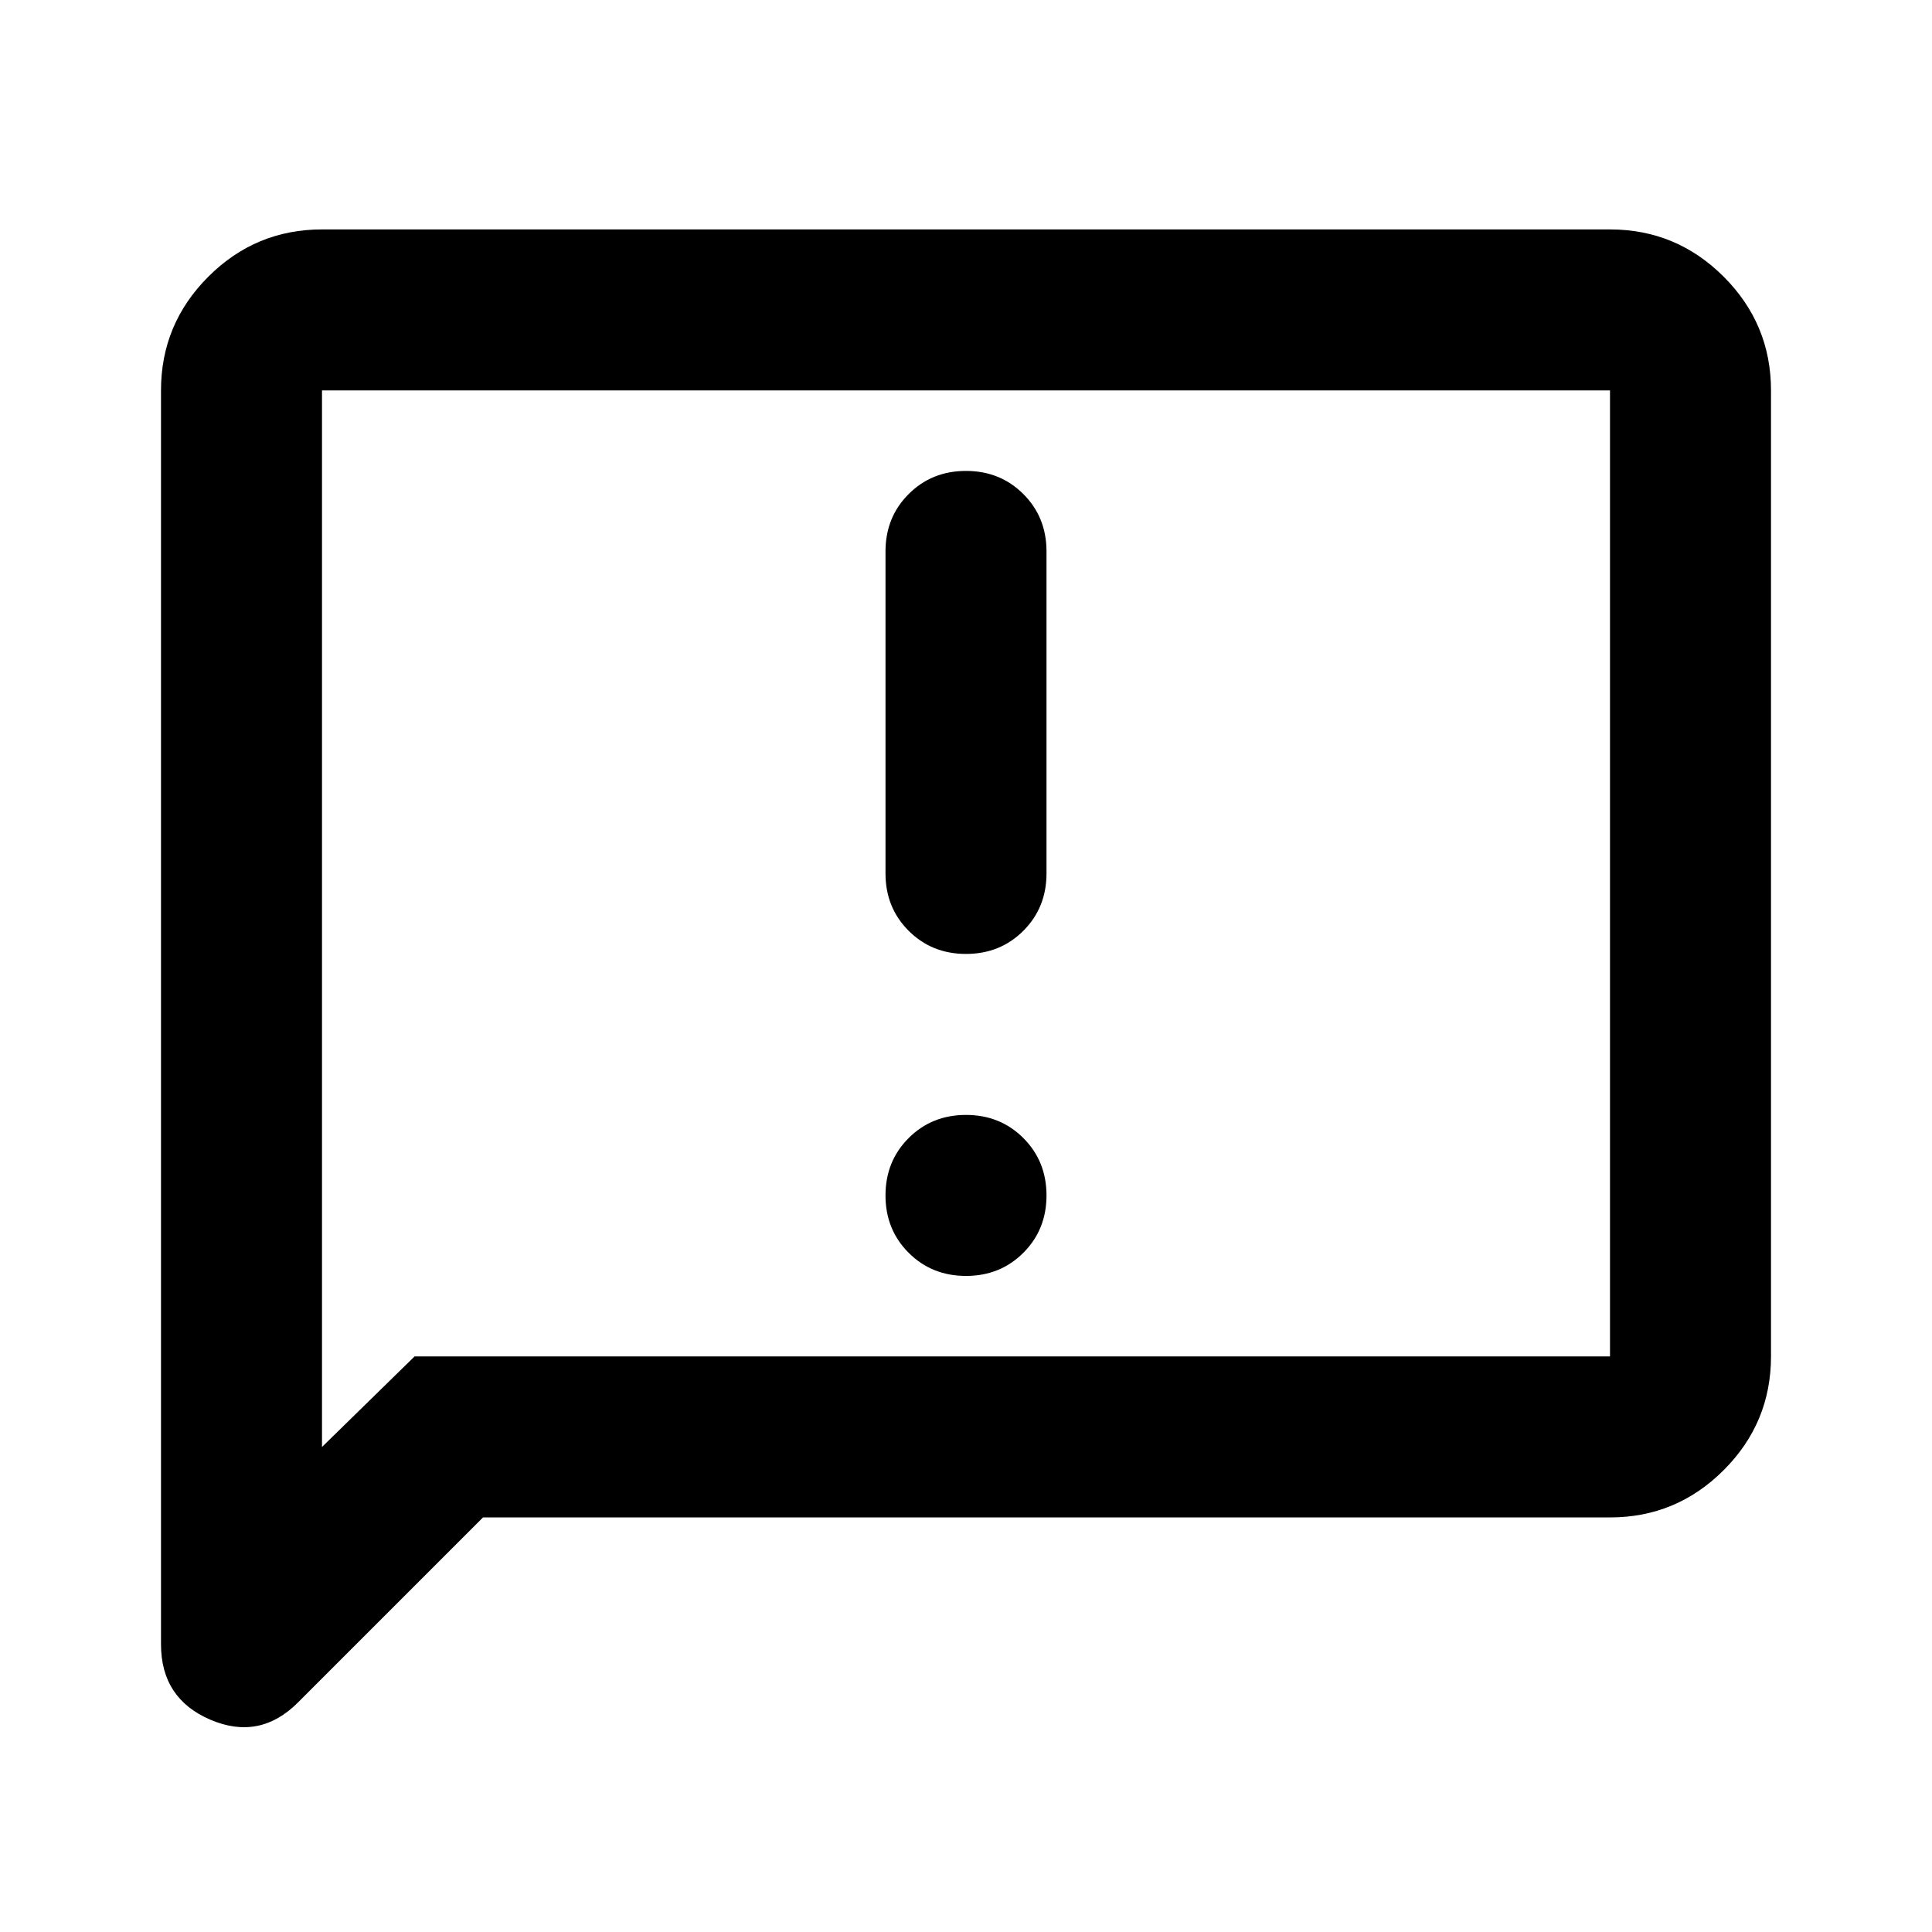
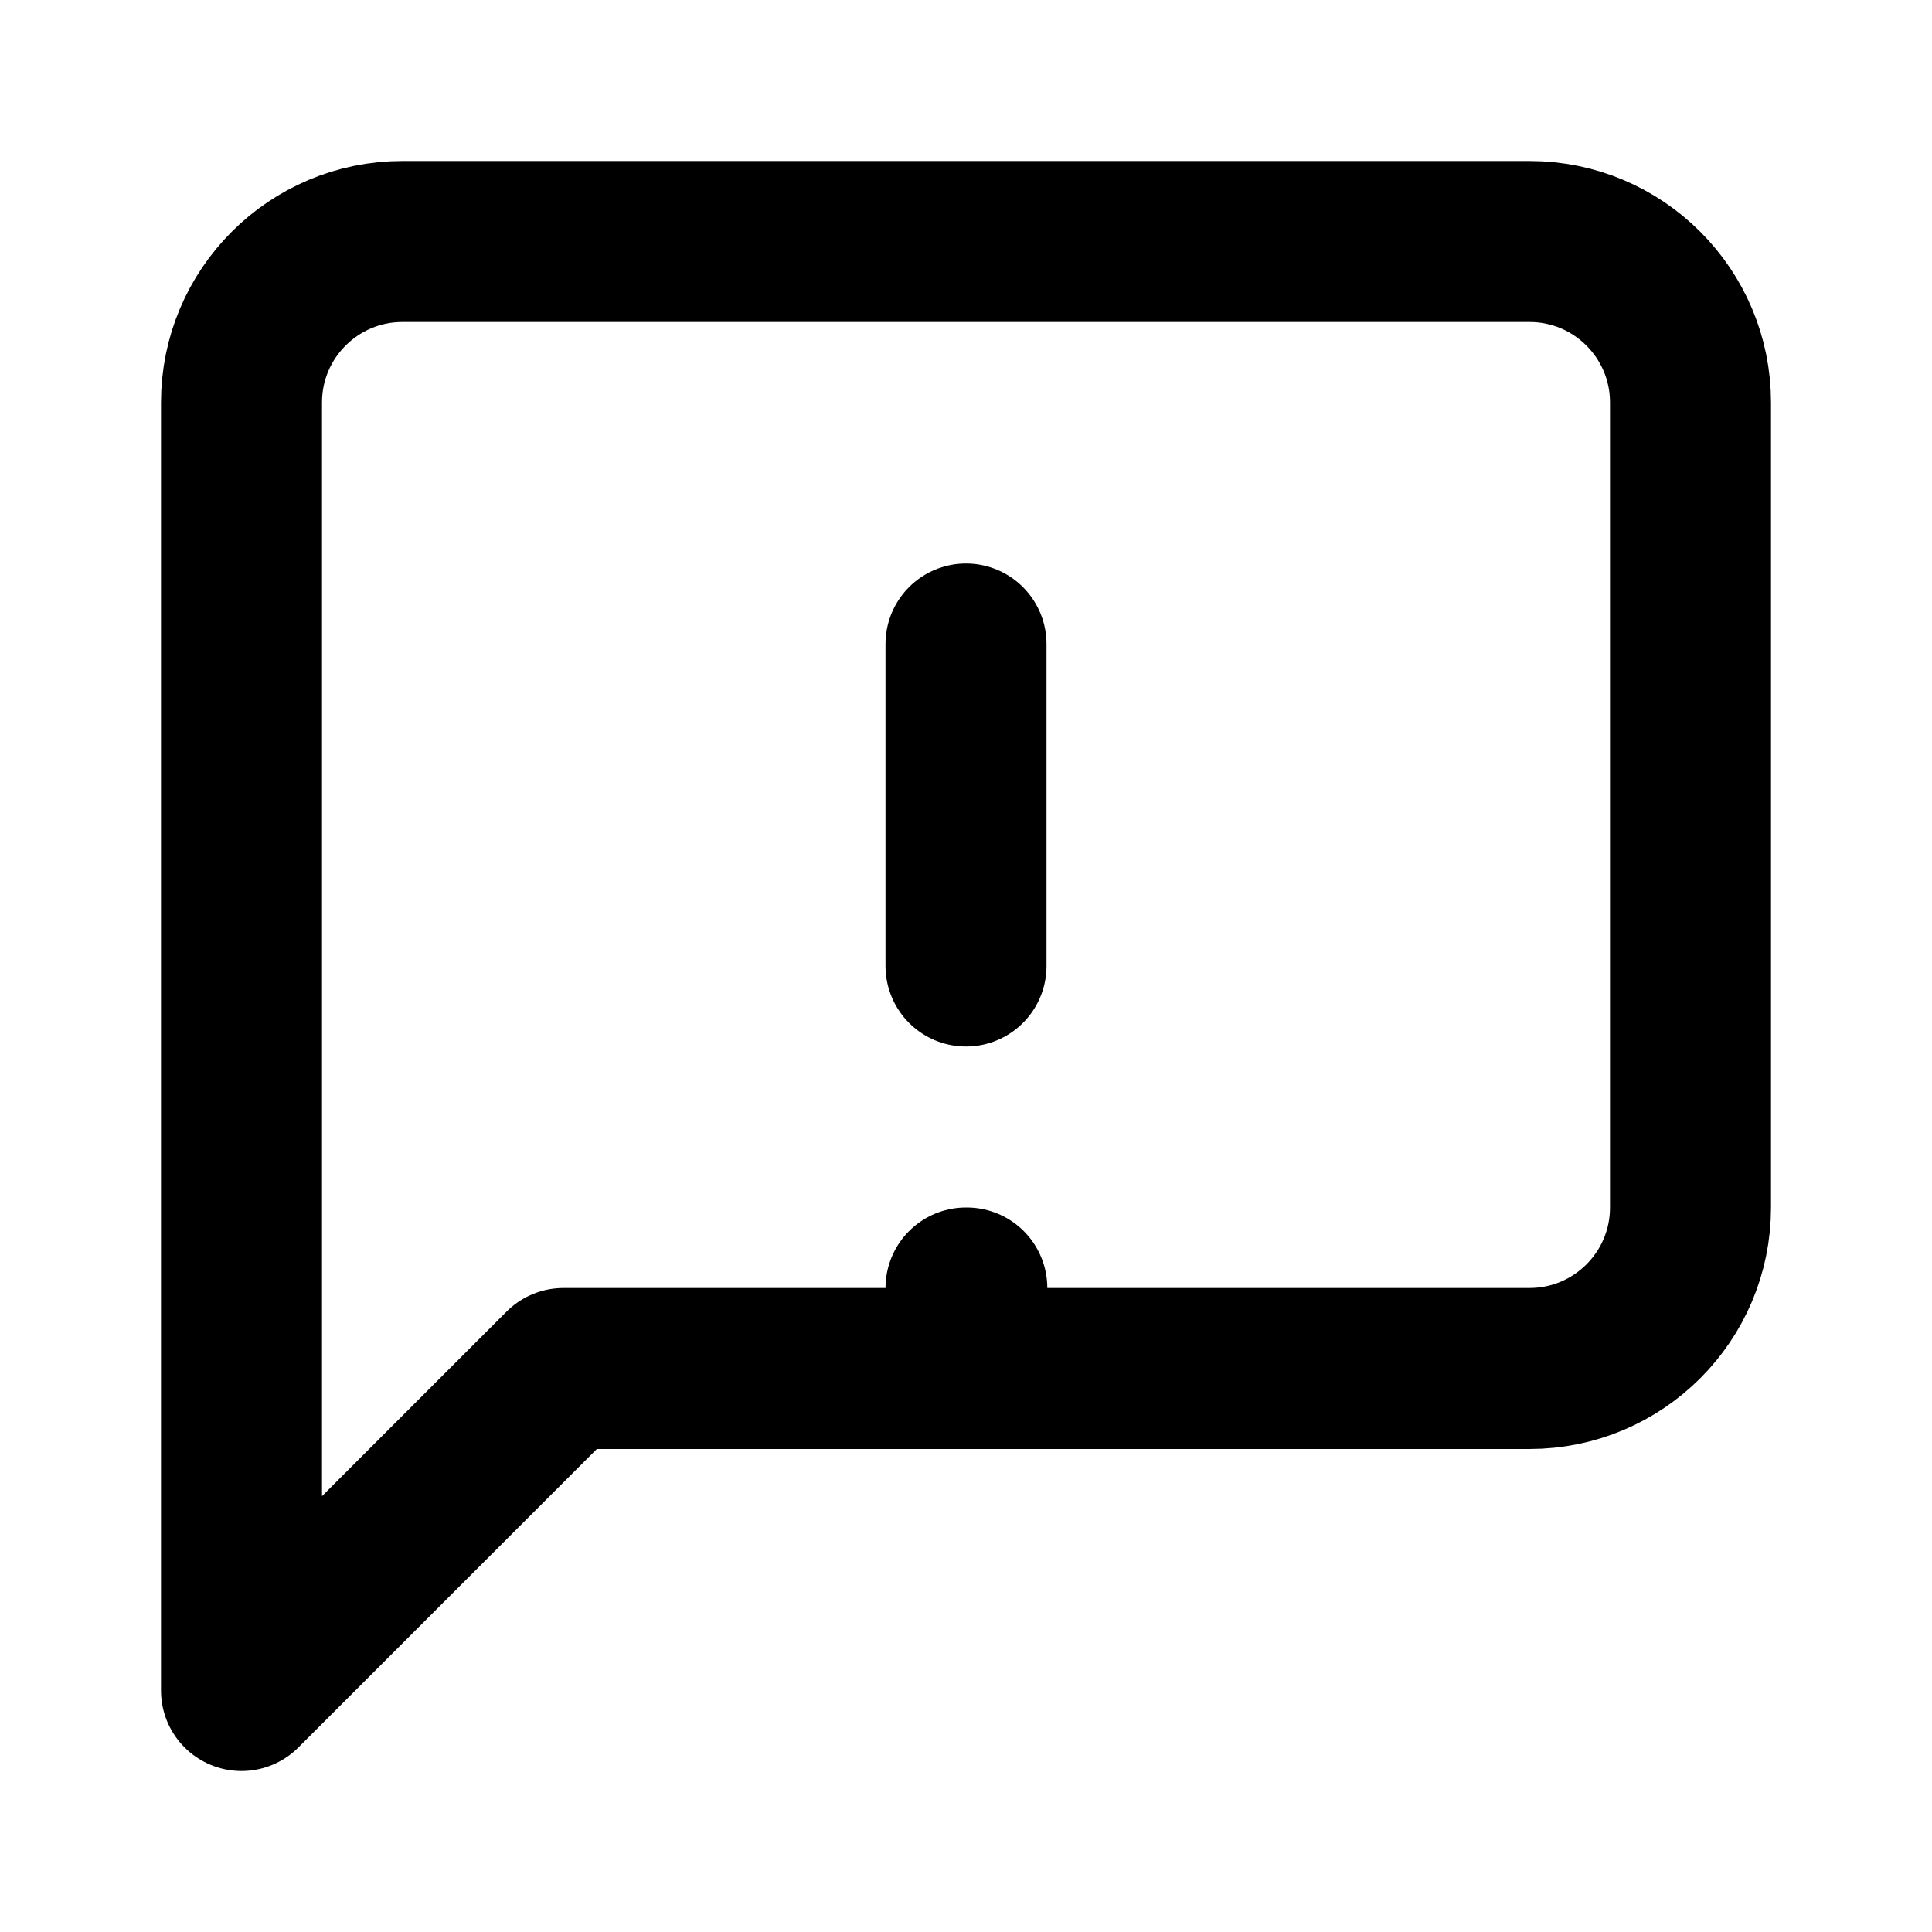
- <svg xmlns="http://www.w3.org/2000/svg" height="24px" viewBox="0 -994 960 960" width="24px" fill="#000000">
-   <path d="M480-360q17 0 28.5-11.5T520-400q0-17-11.5-28.5T480-440q-17 0-28.5 11.5T440-400q0 17 11.5 28.5T480-360Zm0-160q17 0 28.5-11.5T520-560v-160q0-17-11.5-28.5T480-760q-17 0-28.5 11.5T440-720v160q0 17 11.5 28.5T480-520ZM240-240l-92 92q-19 19-43.5 8.5T80-177v-623q0-33 23.5-56.5T160-880h640q33 0 56.5 23.5T880-800v480q0 33-23.5 56.5T800-240H240Zm-34-80h594v-480H160v525l46-45Zm-46 0v-480 480Z" />
+ <svg xmlns="http://www.w3.org/2000/svg" width="24" height="24" viewBox="0 0 24 24" fill="none" stroke="black" stroke-width="2" stroke-linecap="round" stroke-linejoin="round">
+   <path d="M21 15a2 2 0 0 1-2 2H7l-4 4V5a2 2 0 0 1 2-2h14a2 2 0 0 1 2 2z" />
+   <line x1="12" y1="8" x2="12" y2="12" />
+   <line x1="12" y1="16" x2="12.01" y2="16" />
</svg>
